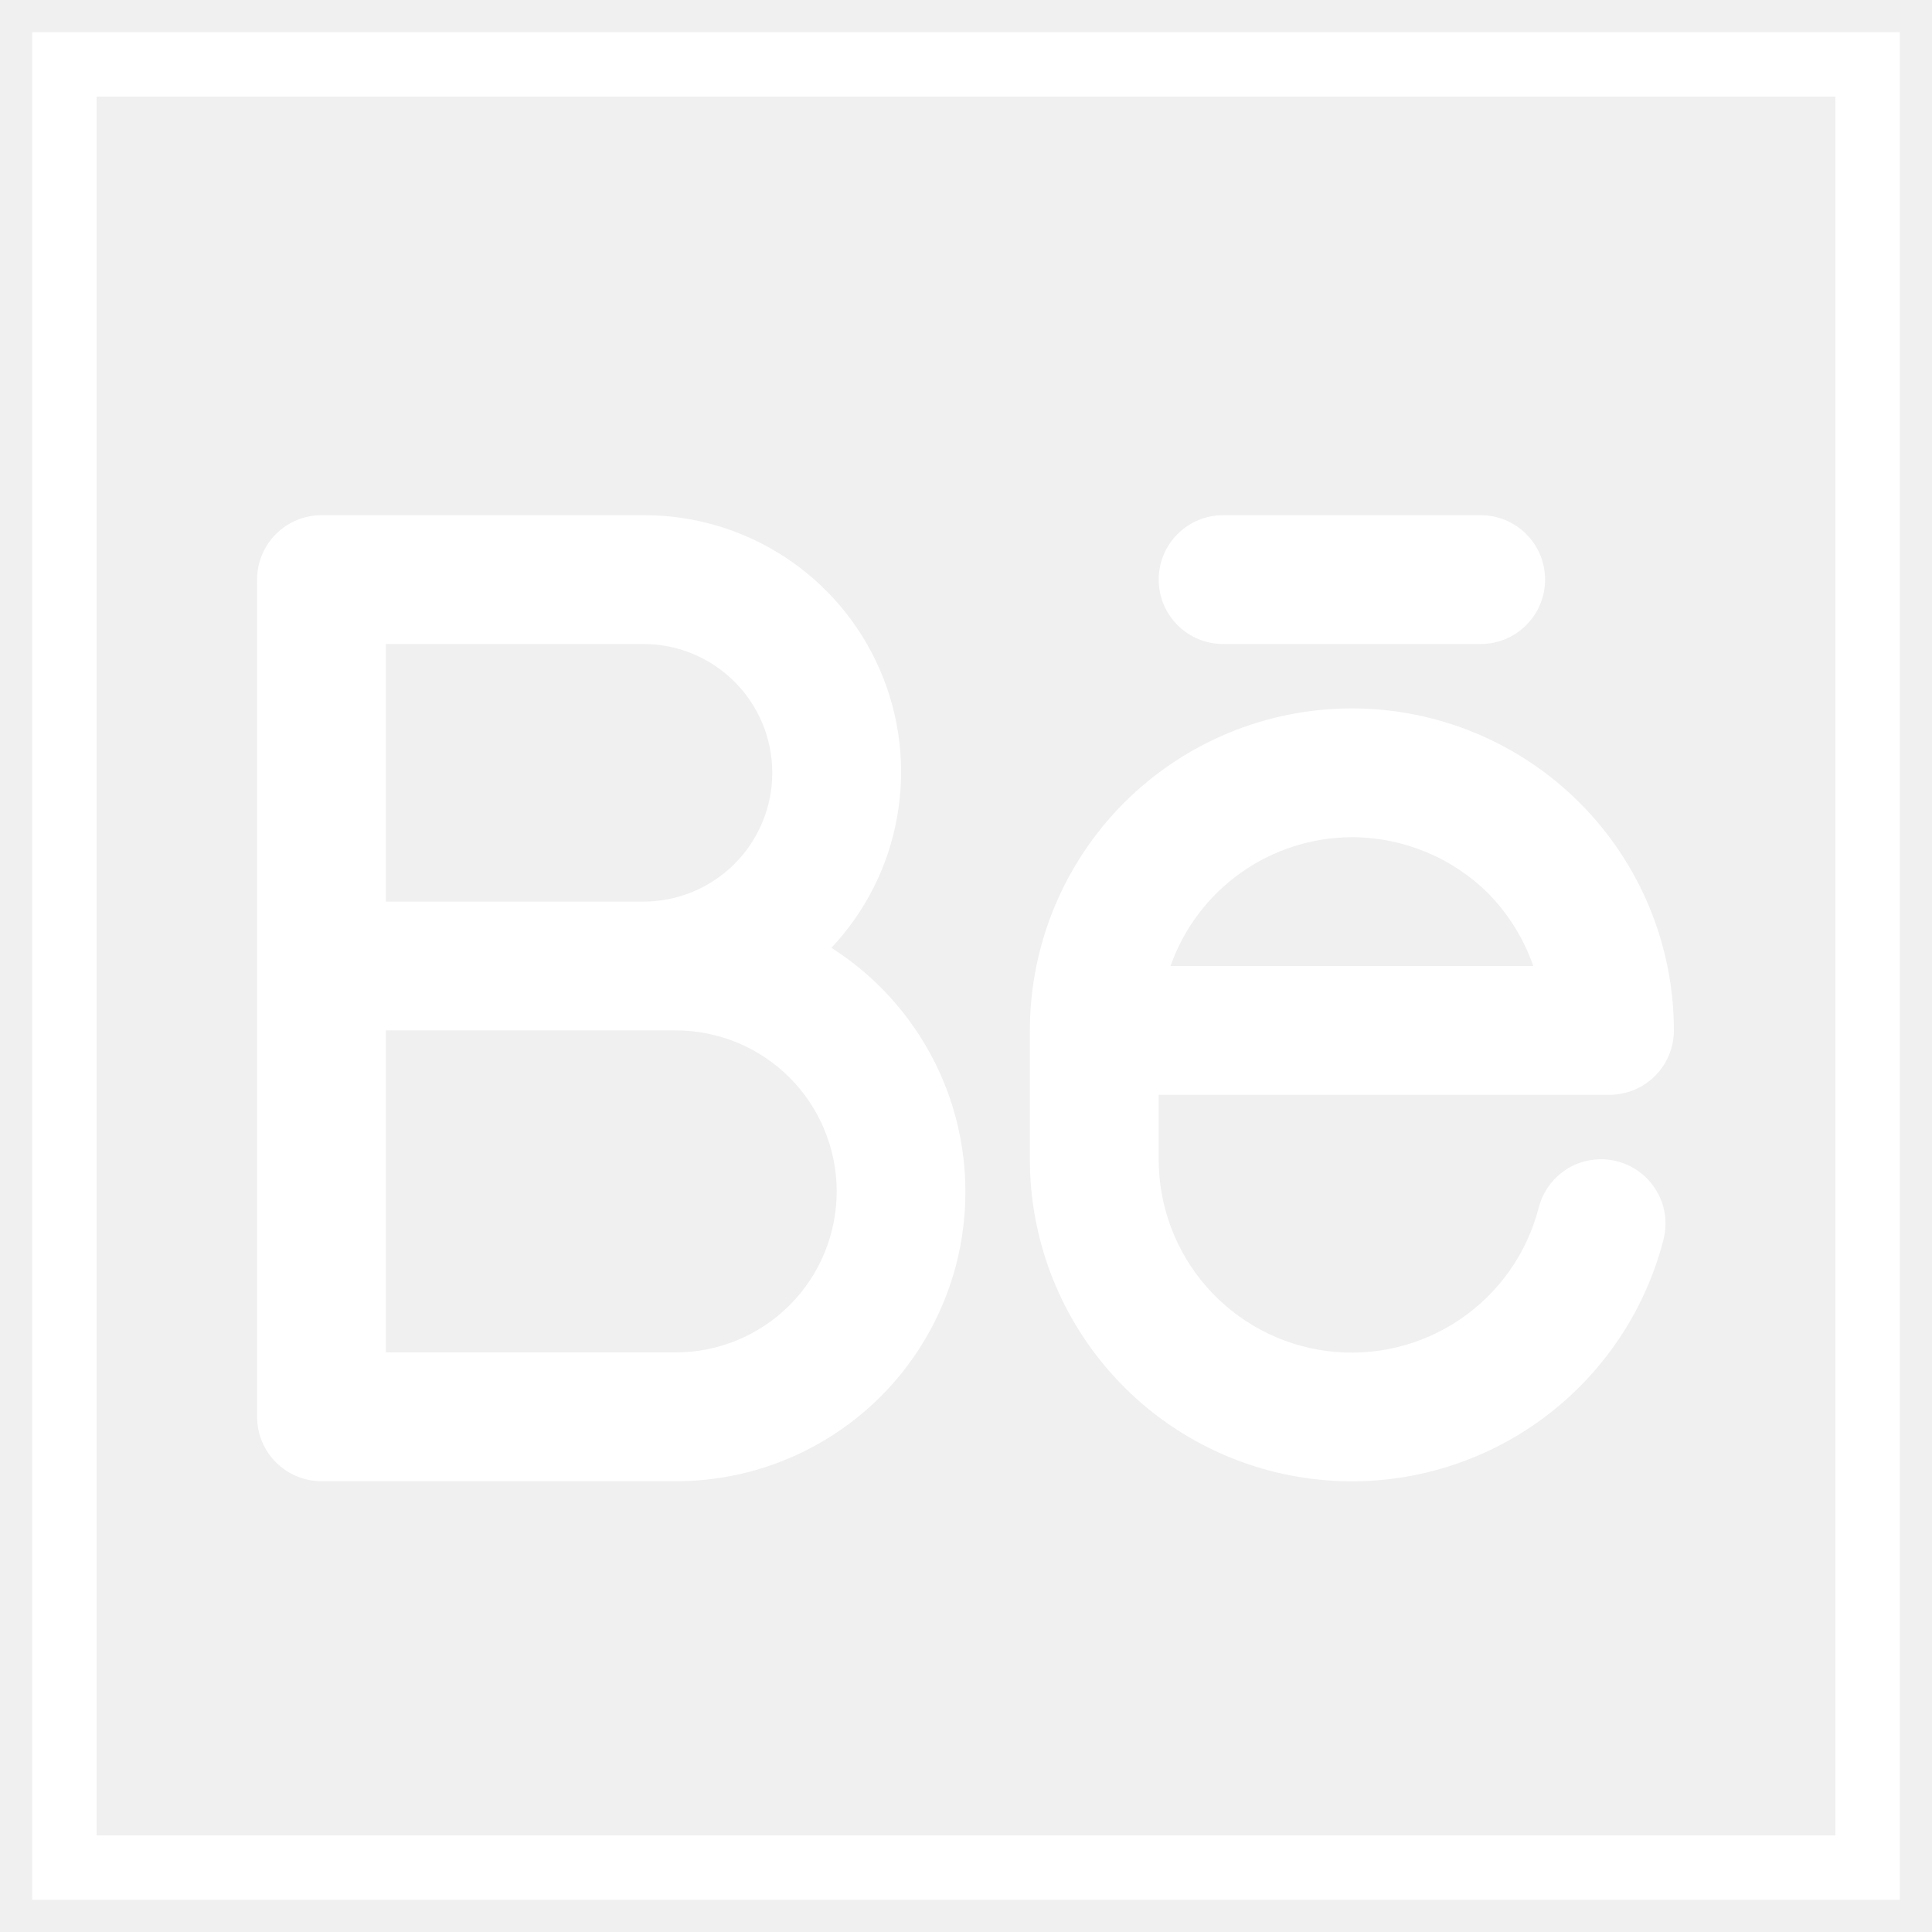
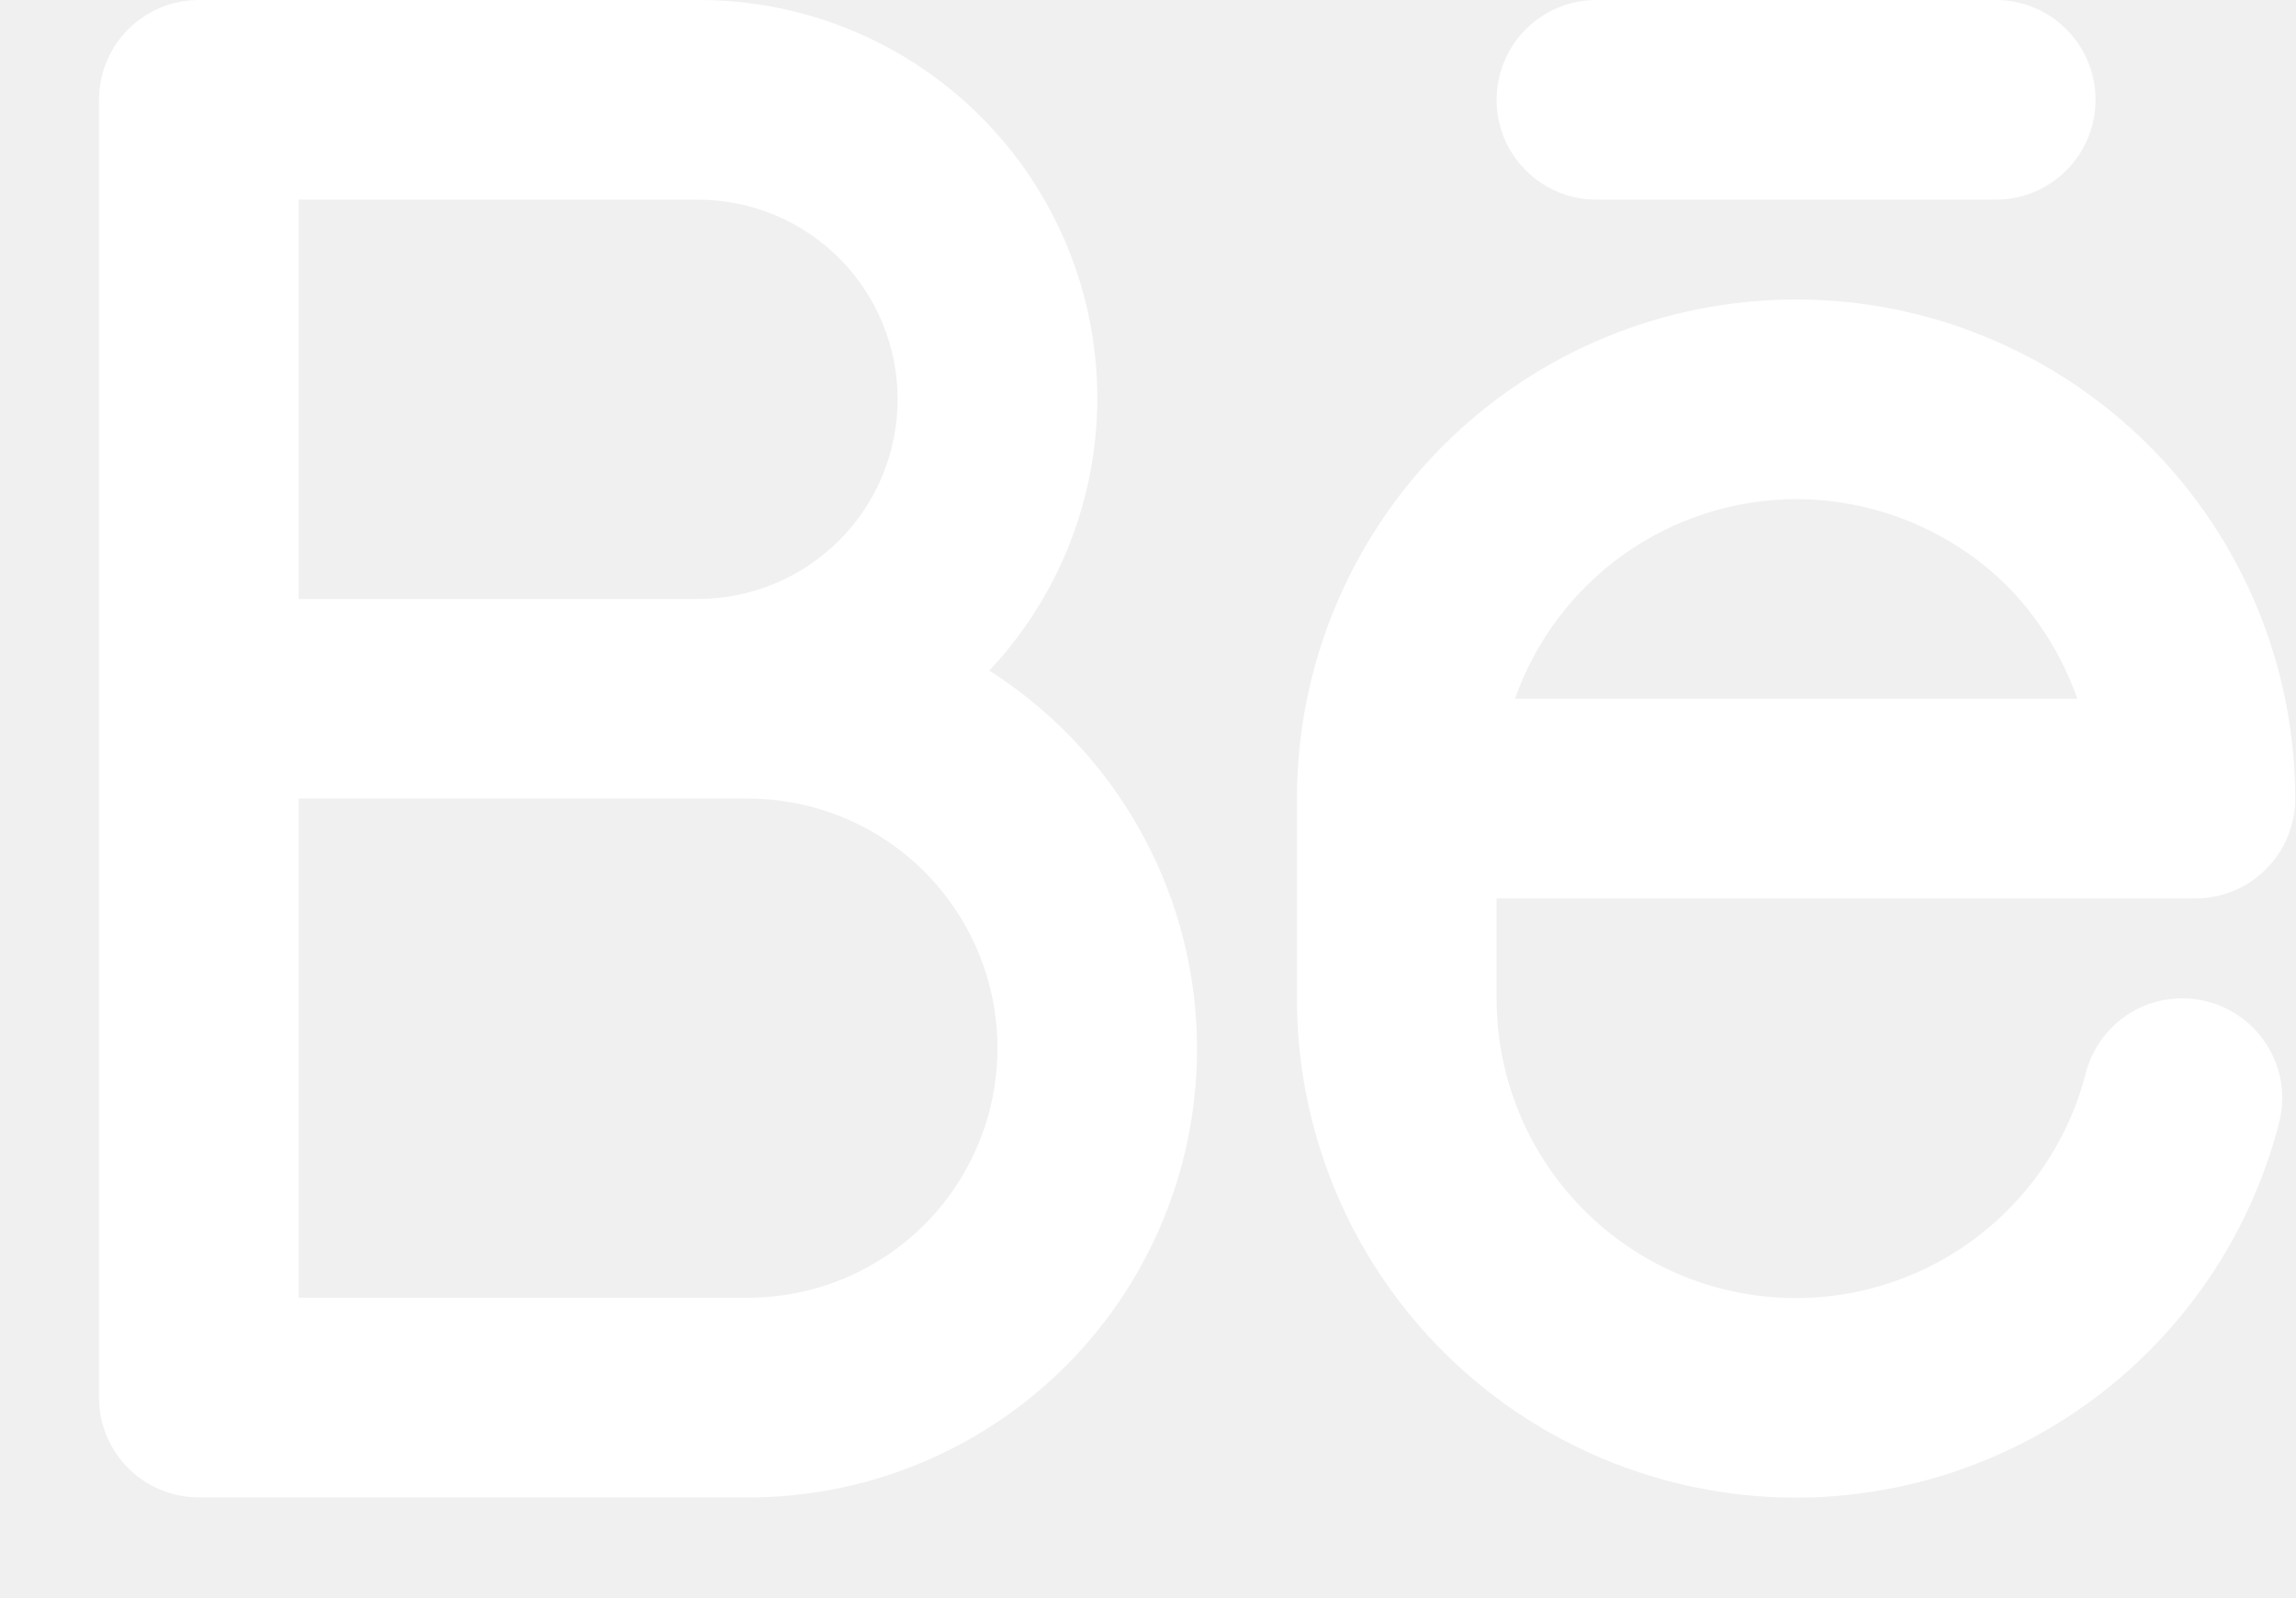
- <svg xmlns="http://www.w3.org/2000/svg" width="30" height="30" viewBox="0 0 30 30" fill="none">
-   <path d="M25.108 18.032C24.981 17.999 24.848 17.992 24.718 18.011C24.588 18.029 24.463 18.073 24.351 18.14C24.238 18.208 24.139 18.296 24.061 18.402C23.982 18.507 23.925 18.627 23.893 18.754C23.711 19.461 23.276 20.077 22.672 20.487C22.068 20.897 21.334 21.072 20.61 20.979C19.886 20.887 19.22 20.533 18.738 19.984C18.256 19.436 17.991 18.73 17.992 18V17H24.992C25.257 17 25.512 16.895 25.699 16.707C25.887 16.52 25.992 16.265 25.992 16C25.992 14.674 25.465 13.402 24.527 12.464C23.59 11.527 22.318 11 20.992 11C19.666 11 18.394 11.527 17.456 12.464C16.519 13.402 15.992 14.674 15.992 16V18C15.991 19.217 16.434 20.393 17.239 21.307C18.043 22.221 19.154 22.809 20.362 22.962C21.569 23.116 22.791 22.823 23.799 22.138C24.805 21.454 25.528 20.426 25.831 19.247C25.863 19.12 25.87 18.987 25.852 18.857C25.833 18.727 25.789 18.602 25.721 18.49C25.654 18.377 25.566 18.278 25.46 18.2C25.355 18.121 25.235 18.064 25.108 18.032ZM20.992 13C21.785 13.001 22.547 13.314 23.11 13.873C23.423 14.193 23.662 14.578 23.809 15H18.176C18.381 14.417 18.762 13.911 19.267 13.553C19.771 13.195 20.374 13.002 20.992 13ZM18.992 10H22.992C23.257 10 23.512 9.895 23.699 9.707C23.887 9.52 23.992 9.265 23.992 9C23.992 8.735 23.887 8.48 23.699 8.293C23.512 8.105 23.257 8 22.992 8H18.992C18.727 8 18.472 8.105 18.285 8.293C18.097 8.48 17.992 8.735 17.992 9C17.992 9.265 18.097 9.52 18.285 9.707C18.472 9.895 18.727 10 18.992 10ZM12.91 14.718C13.444 14.15 13.8 13.439 13.933 12.671C14.067 11.903 13.973 11.113 13.662 10.399C13.352 9.684 12.839 9.076 12.186 8.649C11.534 8.223 10.771 7.997 9.992 8H4.992C4.727 8 4.472 8.105 4.285 8.293C4.097 8.48 3.992 8.735 3.992 9V22C3.992 22.265 4.097 22.52 4.285 22.707C4.472 22.895 4.727 23 4.992 23H10.492C11.465 23.002 12.412 22.687 13.191 22.104C13.97 21.521 14.538 20.701 14.811 19.767C15.083 18.833 15.046 17.836 14.703 16.925C14.36 16.015 13.731 15.24 12.91 14.718ZM5.992 10H9.992C10.522 10 11.031 10.211 11.406 10.586C11.781 10.961 11.992 11.47 11.992 12C11.992 12.53 11.781 13.039 11.406 13.414C11.031 13.789 10.522 14 9.992 14H5.992V10ZM10.492 21H5.992V16H10.492C11.155 16 11.791 16.263 12.26 16.732C12.729 17.201 12.992 17.837 12.992 18.5C12.992 19.163 12.729 19.799 12.26 20.268C11.791 20.737 11.155 21 10.492 21Z" fill="white" />
-   <rect x="1" y="1" width="28" height="28" stroke="white" />
+ <svg xmlns="http://www.w3.org/2000/svg" width="23" height="16" viewBox="0 0 23 16" fill="none">
+   <path d="M22.108 10.032C21.981 9.999 21.848 9.992 21.718 10.011C21.588 10.029 21.463 10.073 21.351 10.14C21.238 10.208 21.139 10.296 21.061 10.402C20.982 10.507 20.925 10.627 20.893 10.754C20.711 11.461 20.276 12.077 19.672 12.487C19.068 12.897 18.334 13.072 17.61 12.979C16.886 12.887 16.22 12.533 15.738 11.984C15.256 11.436 14.991 10.73 14.992 10V9H21.992C22.257 9 22.512 8.895 22.699 8.707C22.887 8.52 22.992 8.265 22.992 8C22.992 6.674 22.465 5.402 21.527 4.464C20.59 3.527 19.318 3 17.992 3C16.666 3 15.394 3.527 14.457 4.464C13.519 5.402 12.992 6.674 12.992 8V10C12.991 11.217 13.434 12.393 14.239 13.307C15.043 14.221 16.154 14.809 17.362 14.963C18.569 15.116 19.791 14.822 20.799 14.138C21.805 13.454 22.528 12.426 22.831 11.247C22.863 11.12 22.87 10.987 22.852 10.857C22.833 10.727 22.789 10.602 22.721 10.49C22.654 10.377 22.566 10.278 22.46 10.2C22.355 10.121 22.235 10.064 22.108 10.032ZM17.992 5C18.785 5.001 19.547 5.314 20.11 5.873C20.423 6.193 20.662 6.578 20.809 7H15.176C15.382 6.417 15.762 5.911 16.267 5.553C16.771 5.195 17.374 5.002 17.992 5ZM15.992 2H19.992C20.257 2 20.512 1.895 20.699 1.707C20.887 1.52 20.992 1.265 20.992 1C20.992 0.735 20.887 0.48 20.699 0.293C20.512 0.105 20.257 -8.5573e-06 19.992 -8.5573e-06H15.992C15.727 -8.5573e-06 15.472 0.105 15.285 0.293C15.097 0.48 14.992 0.735 14.992 1C14.992 1.265 15.097 1.52 15.285 1.707C15.472 1.895 15.727 2 15.992 2ZM9.91 6.718C10.444 6.15 10.8 5.439 10.933 4.671C11.067 3.903 10.973 3.113 10.662 2.399C10.352 1.684 9.839 1.076 9.186 0.649C8.534 0.223 7.771 -0.003 6.992 -8.5573e-06H1.992C1.727 -8.5573e-06 1.472 0.105 1.285 0.293C1.097 0.48 0.992 0.735 0.992 1V14C0.992 14.265 1.097 14.52 1.285 14.707C1.472 14.895 1.727 15 1.992 15H7.492C8.465 15.002 9.412 14.687 10.191 14.104C10.97 13.521 11.538 12.701 11.811 11.767C12.083 10.833 12.046 9.836 11.703 8.925C11.36 8.015 10.731 7.24 9.91 6.718ZM2.992 2H6.992C7.522 2 8.031 2.211 8.406 2.586C8.781 2.961 8.992 3.47 8.992 4C8.992 4.53 8.781 5.039 8.406 5.414C8.031 5.789 7.522 6 6.992 6H2.992V2ZM7.492 13H2.992V8H7.492C8.155 8 8.791 8.263 9.26 8.732C9.729 9.201 9.992 9.837 9.992 10.5C9.992 11.163 9.729 11.799 9.26 12.268C8.791 12.737 8.155 13 7.492 13Z" fill="white" />
</svg>
